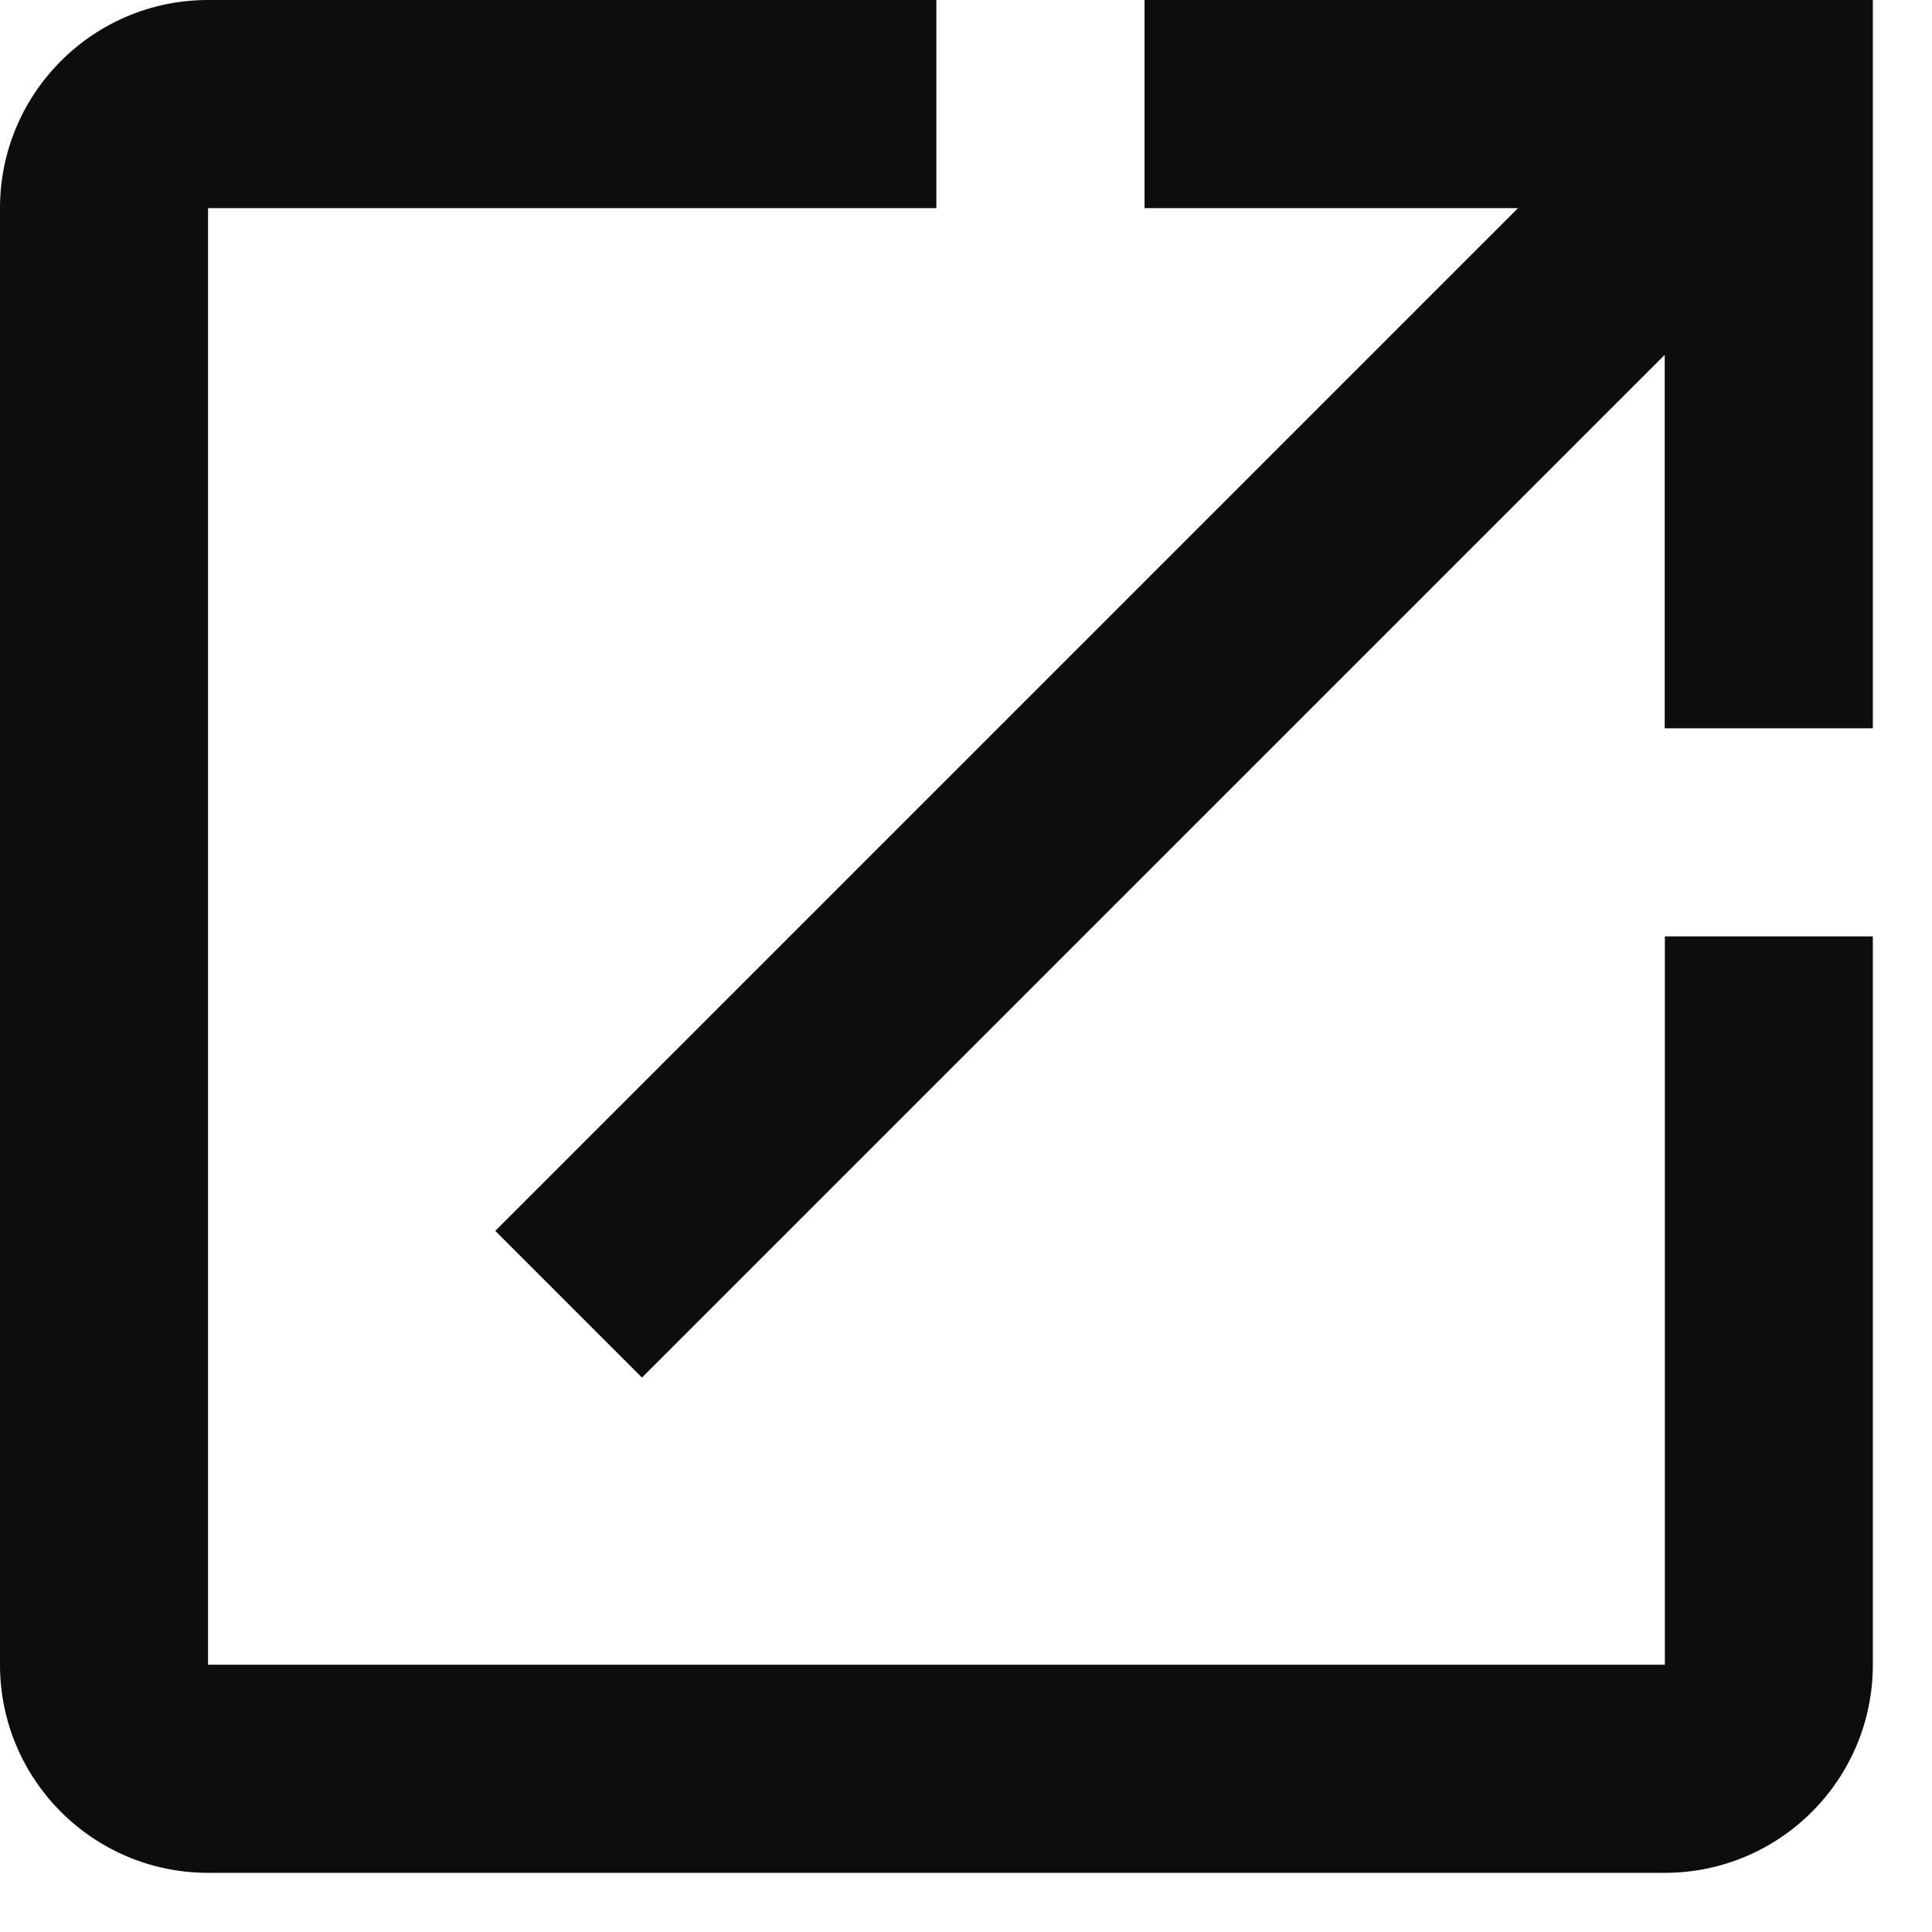
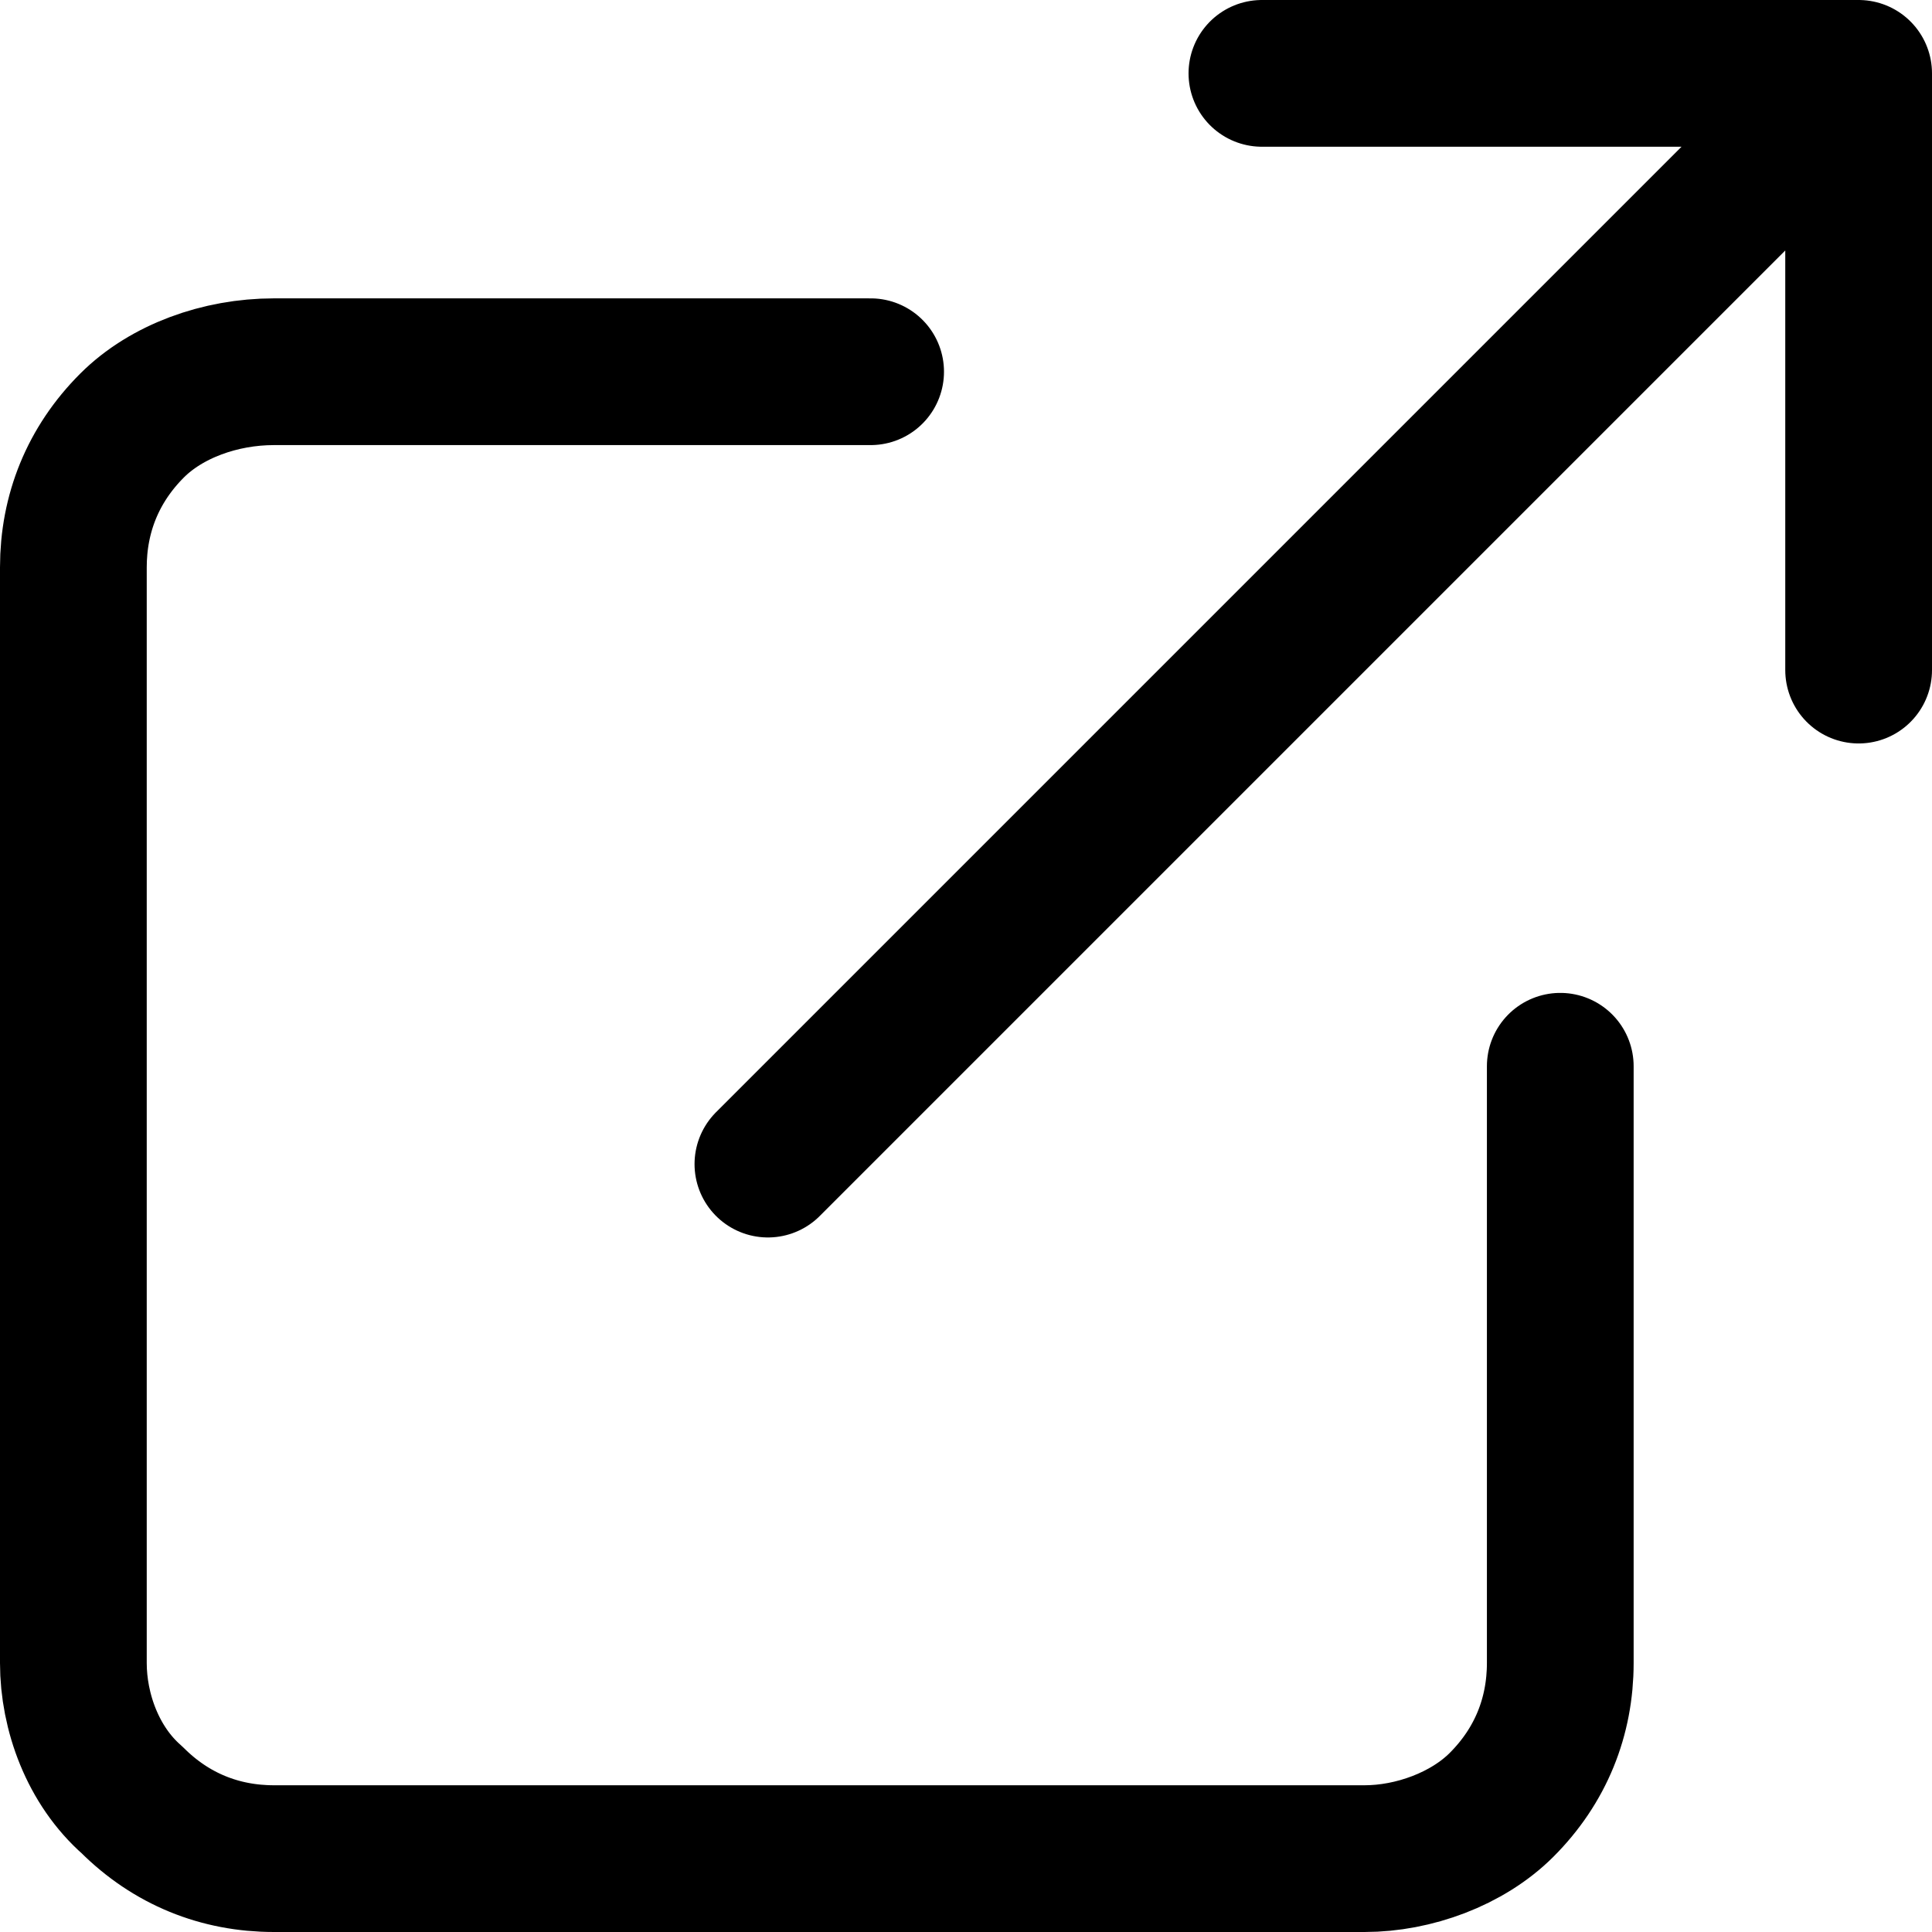
- <svg xmlns="http://www.w3.org/2000/svg" width="29" height="29" fill="none">
-   <path d="M17.18 0v3.124h5.606L7.434 18.476l2.202 2.202L24.988 5.326v5.606h3.124V0M24.99 24.988H3.123V3.124h10.932V0H3.124A3.124 3.124 0 0 0 0 3.124v21.864a3.124 3.124 0 0 0 3.124 3.124h21.864a3.124 3.124 0 0 0 3.124-3.123V14.055H24.99v10.932z" fill="#0D0D0D" />
+ <svg xmlns="http://www.w3.org/2000/svg" version="1.1" id="Layer_1" x="0" y="0" viewBox="0 0 39.5 39.5" style="enable-background:new 0 0 39.5 39.5" xml:space="preserve">
+   <style>.st0{display:none}.st1,.st2{display:inline}.st2{fill-rule:evenodd;clip-rule:evenodd}.st3{display:none;fill:#010101}.st4{display:inline}.st4,.st7{fill:#010101}.st8,.st9{stroke:#000;stroke-miterlimit:10}.st9{fill:none;stroke-width:3;stroke-linecap:round;stroke-linejoin:round}</style>
+   <path class="st8" d="M-18.5 39.3c-.5 0-.9-.4-.9-.9v-13c0-4.7-2.4-4.7-3.3-4.7-2.5 0-3.8 1.6-3.8 4.7v13.1c0 .5-.4.9-.9.9h-7.4c-.5 0-.9-.4-.9-.9v-25c0-.5.4-.9.9-.9h7.4c.5 0 .9.4.9.9v.9l.4-.4c1.7-1.4 3.8-2.2 6.2-2.2 2.9 0 5.4.9 7.1 2.7 1.8 1.9 2.8 4.7 2.8 8v15.8c0 .5-.4.9-.9.9l-7.6.1zm-4.2-20.4c1.9 0 5.1.8 5.1 6.4v12.2h5.9V22.7c0-5.7-3-9-8.2-9-4.7 0-6.7 3.5-6.7 3.7-.2.3-.4.4-.8.4h-.2c-.4-.1-.6-.4-.6-.8v-2.5h-5.7v23.2h5.7V25.4c-.1-4.1 2-6.5 5.5-6.5zM-47.4 39.3c-.5 0-.9-.4-.9-.9V13.5c0-.5.4-.9.9-.9h7.7c.5 0 .9.4.9.9v24.9c0 .5-.4.9-.9.9h-7.7zm.8-1.7h6V14.4h-6v23.2zM-43.6 11.1c-3 0-5.4-2.4-5.4-5.4 0-3 2.4-5.5 5.4-5.5 3 0 5.4 2.4 5.4 5.5 0 3-2.4 5.4-5.4 5.4zm0-9.2c-2 0-3.7 1.7-3.7 3.7 0 2.1 1.7 3.7 3.7 3.7s3.7-1.7 3.7-3.7-1.7-3.7-3.7-3.7z" />
+   <g>
+     <path class="st9" d="M31.9 21.8V34c0 1.1-.4 2.1-1.2 2.9-.7.7-1.8 1.1-2.8 1.1H5.6c-1.1 0-2.1-.4-2.9-1.2-.8-.7-1.2-1.8-1.2-2.8V11.6c0-1.1.4-2.1 1.2-2.9.7-.7 1.8-1.1 2.9-1.1h12.2M25.8 1.5H38v12.2M15.7 23.8 38 1.5" />
+   </g>
+   <g>
+     <path d="M-59.9 14.4c0-2.5-.9-5-2.5-7 .5-2.3.4-4.6-.5-6.8-.2-.4-.5-.7-.9-.9-.6-.2-2.9-.6-7.6 2.4-2-.5-4.1-.8-6.2-.7-2.1 0-4.2.2-6.2.7-4.8-3.1-7.3-2.6-7.8-2.5-.4.1-.8.5-.9.9-.9 2.2-1 4.5-.5 6.8-1.7 2-2.5 4.5-2.5 7 0 9.6 5.5 12.5 10.5 13.5-.3.6-.4 1.3-.5 2V32.7c-4.6.4-5.6-2.3-5.7-2.6 0-.1 0-.1-.1-.2-.9-1.8-2.4-3.2-4.3-3.9-.8-.3-1.7.2-1.9 1-.3.8.2 1.7 1 1.9 1 .4 1.9 1.1 2.5 2.1.6 2 3.1 5.1 8.5 4.7v2.5c0 .8.7 1.5 1.5 1.5s1.5-.7 1.5-1.5v-8.1c.1-.9.5-1.7 1.1-2.4.4-.4.6-1 .4-1.6-.2-.6-.7-1-1.3-1-5.3-.6-10.2-2.4-10.2-10.9-.1-2.1.7-4.1 2.2-5.6.4-.4.5-1.1.3-1.6-.5-1.5-.5-3.1-.1-4.6 1.9.4 3.6 1.2 5.1 2.4.4.3.9.3 1.3.2 1.9-.6 3.9-.9 5.9-.8 2-.1 4 .2 5.9.8.4.1.9.1 1.3-.2 1.5-1.1 3.1-1.9 4.9-2.4.4 1.5.4 3.1-.1 4.6-.2.5-.1 1.1.3 1.5 1.4 1.5 2.2 3.5 2.3 5.6 0 8.5-5.1 10.3-10.2 10.9-.6.1-1.1.5-1.3 1.1-.2.6.1 1.2.6 1.6.5.4 1.2 1.6 1.2 3.5v6.9c0 .8.7 1.5 1.5 1.5s1.5-.7 1.5-1.5v-6.9c0-1.2-.2-2.4-.7-3.5 4.4-.6 10.7-3.3 10.7-13.3z" />
+   </g>
</svg>
